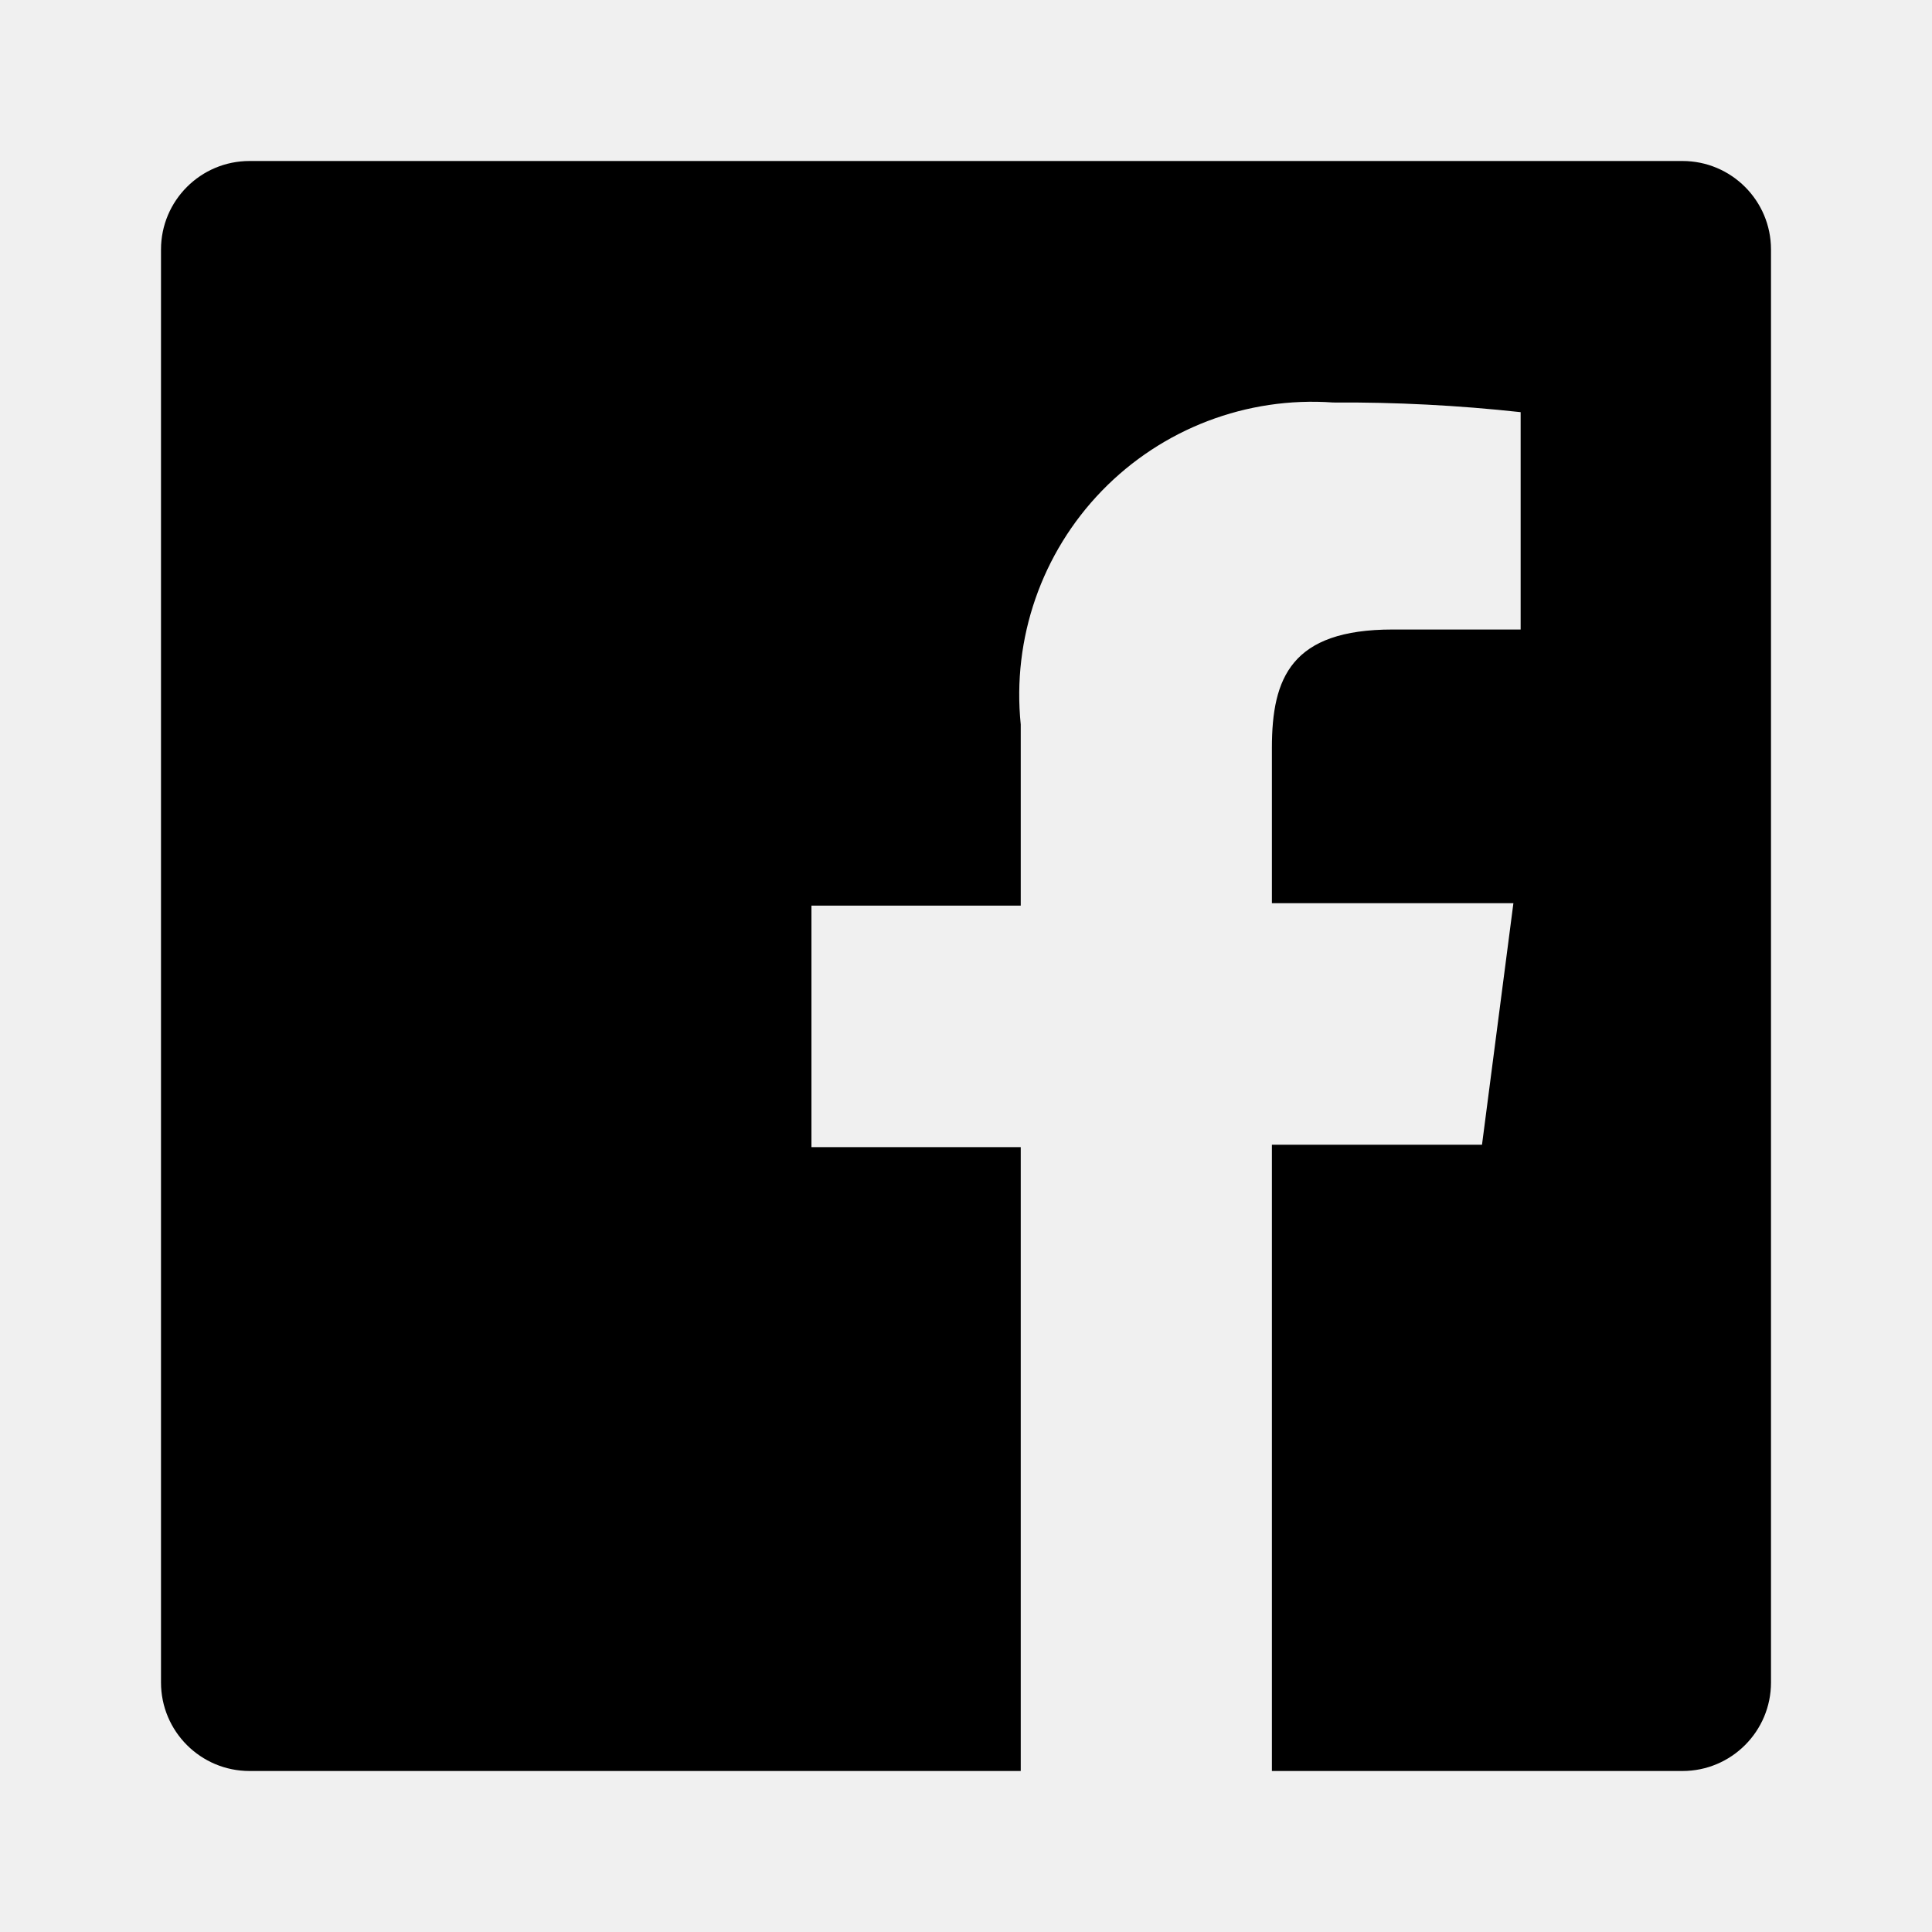
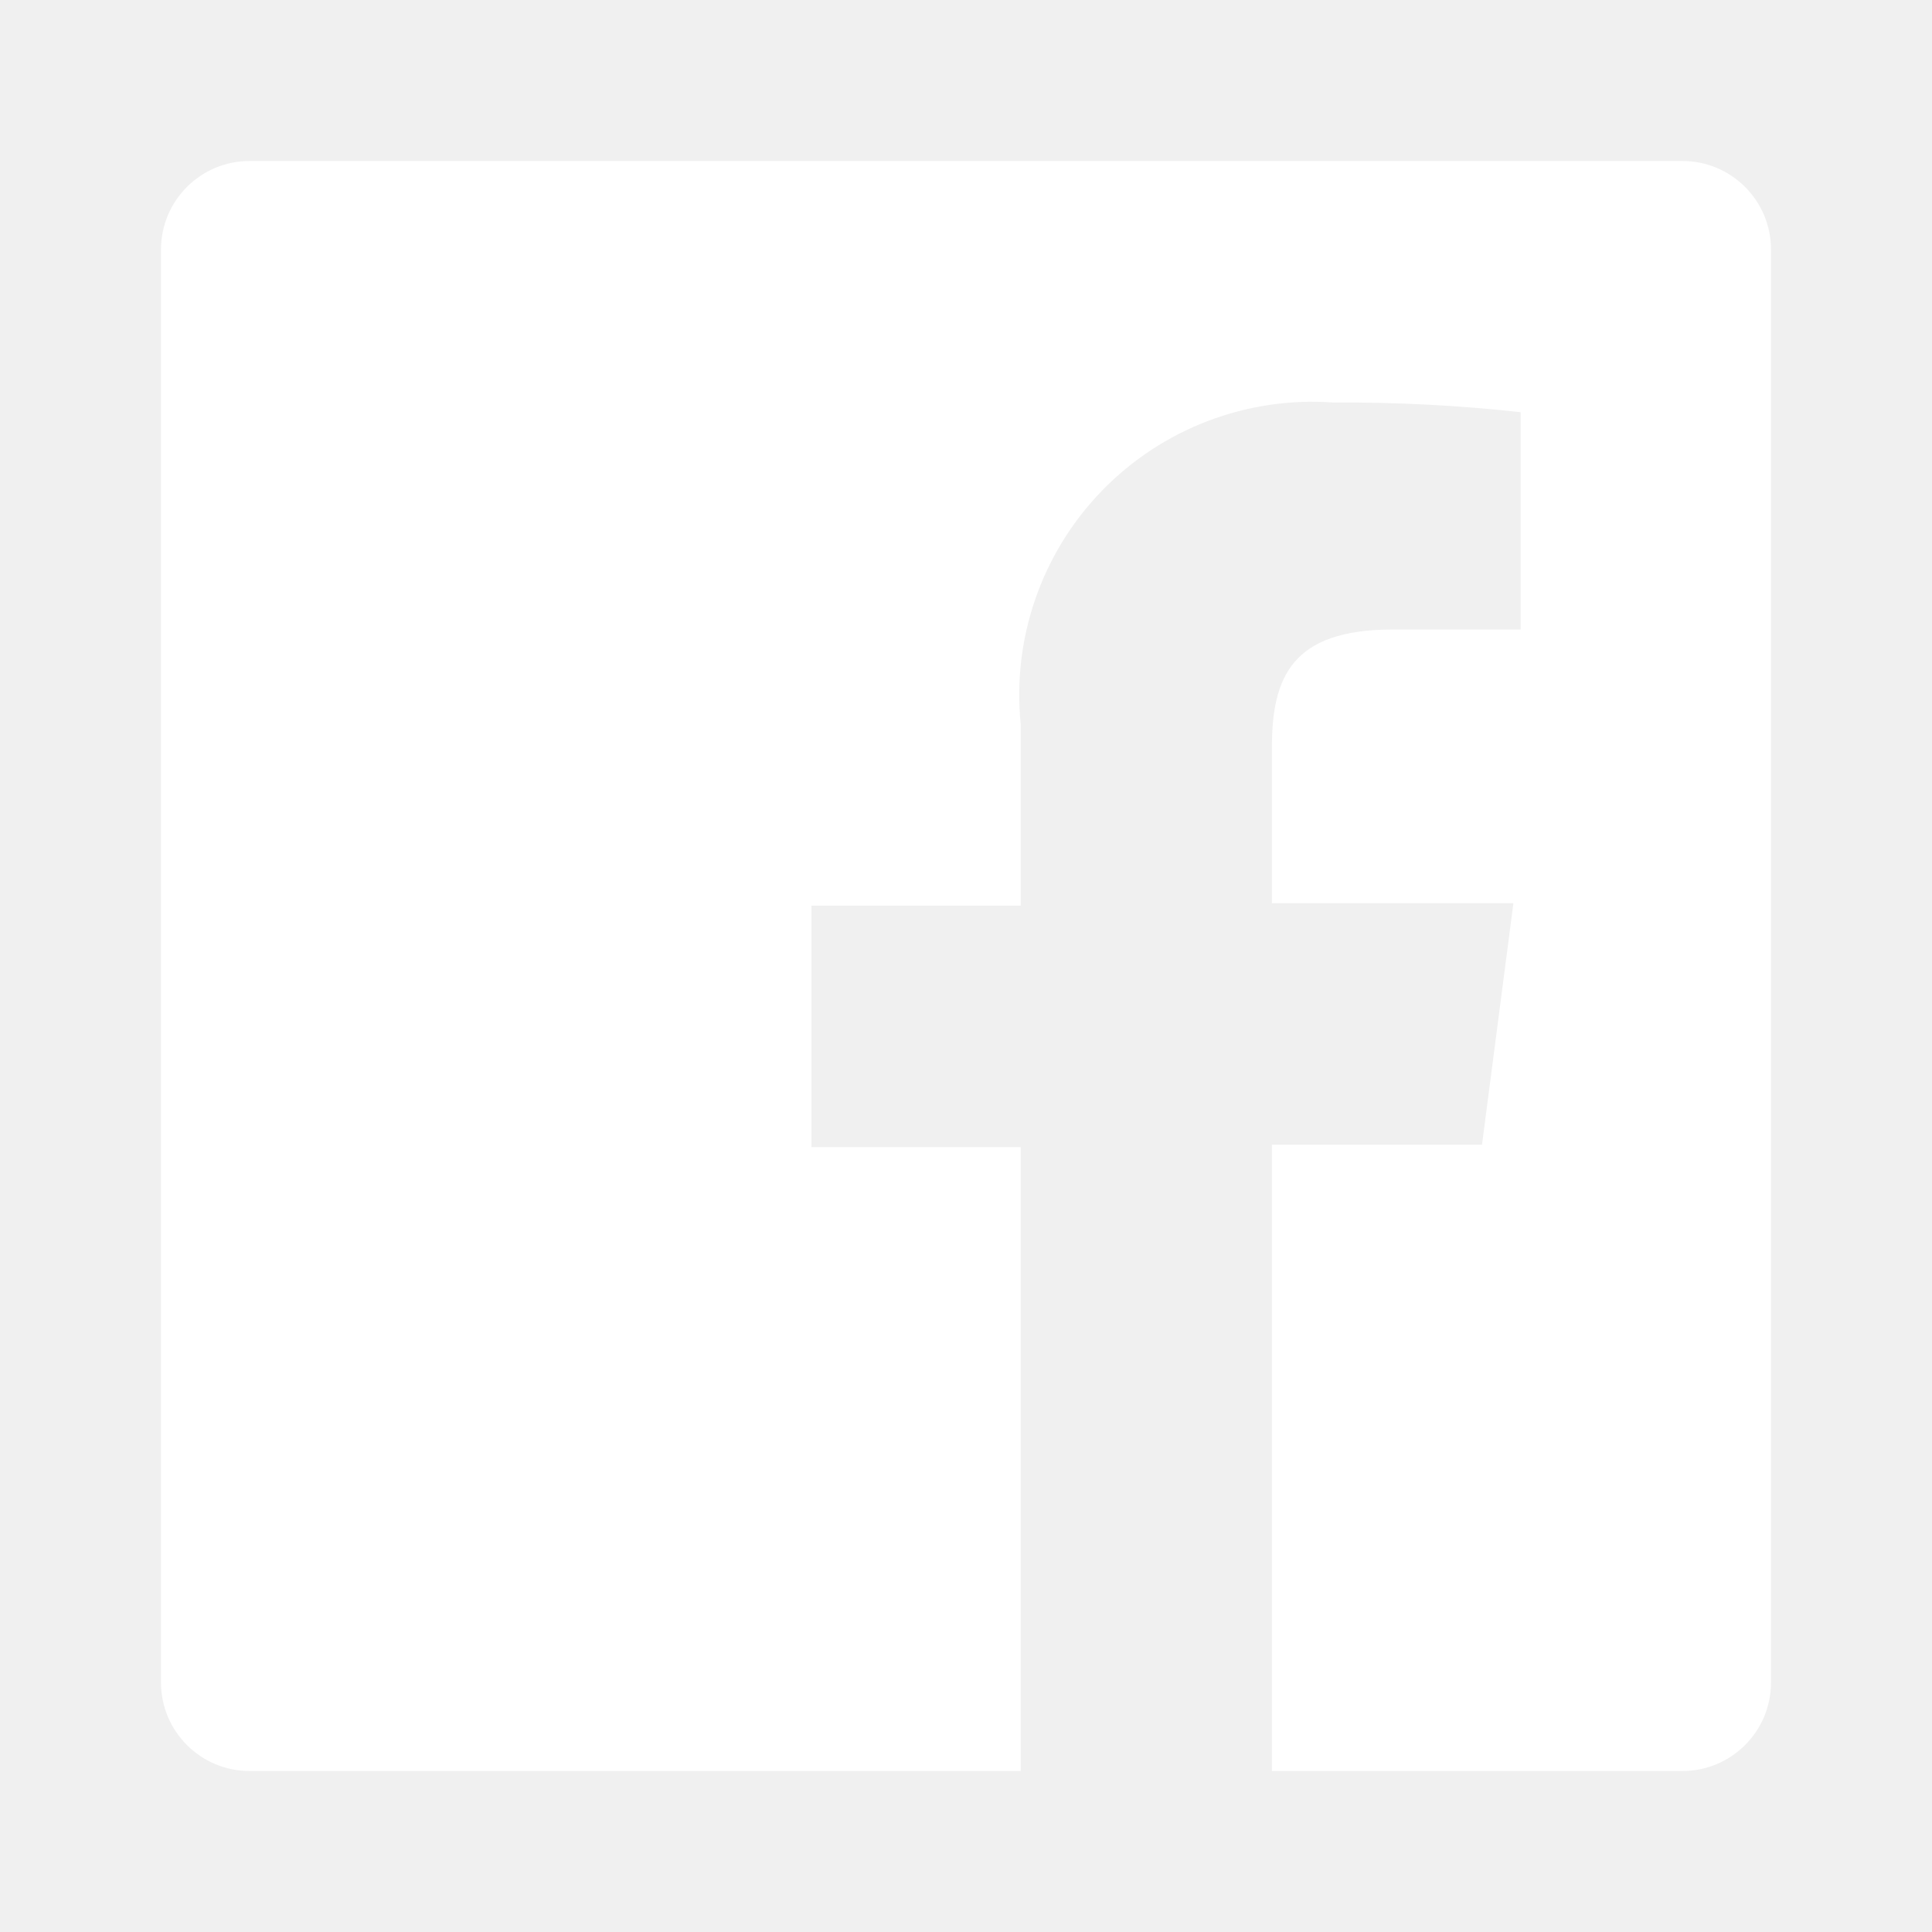
- <svg xmlns="http://www.w3.org/2000/svg" fill="#000000" viewBox="0 0 24 24" data-name="Layer 1">
+ <svg xmlns="http://www.w3.org/2000/svg" fill="#ffffff" viewBox="0 0 24 24" data-name="Layer 1">
  <path d="M20.9,2H3.1A1.1,1.1,0,0,0,2,3.1V20.9A1.1,1.1,0,0,0,3.1,22h9.58V14.25h-2.6v-3h2.6V9a3.64,3.64,0,0,1,3.88-4,20.26,20.26,0,0,1,2.33.12v2.7H17.3c-1.26,0-1.5.6-1.5,1.47v1.93h3l-.39,3H15.8V22h5.1A1.1,1.1,0,0,0,22,20.9V3.1A1.1,1.1,0,0,0,20.9,2Z" />
</svg>
